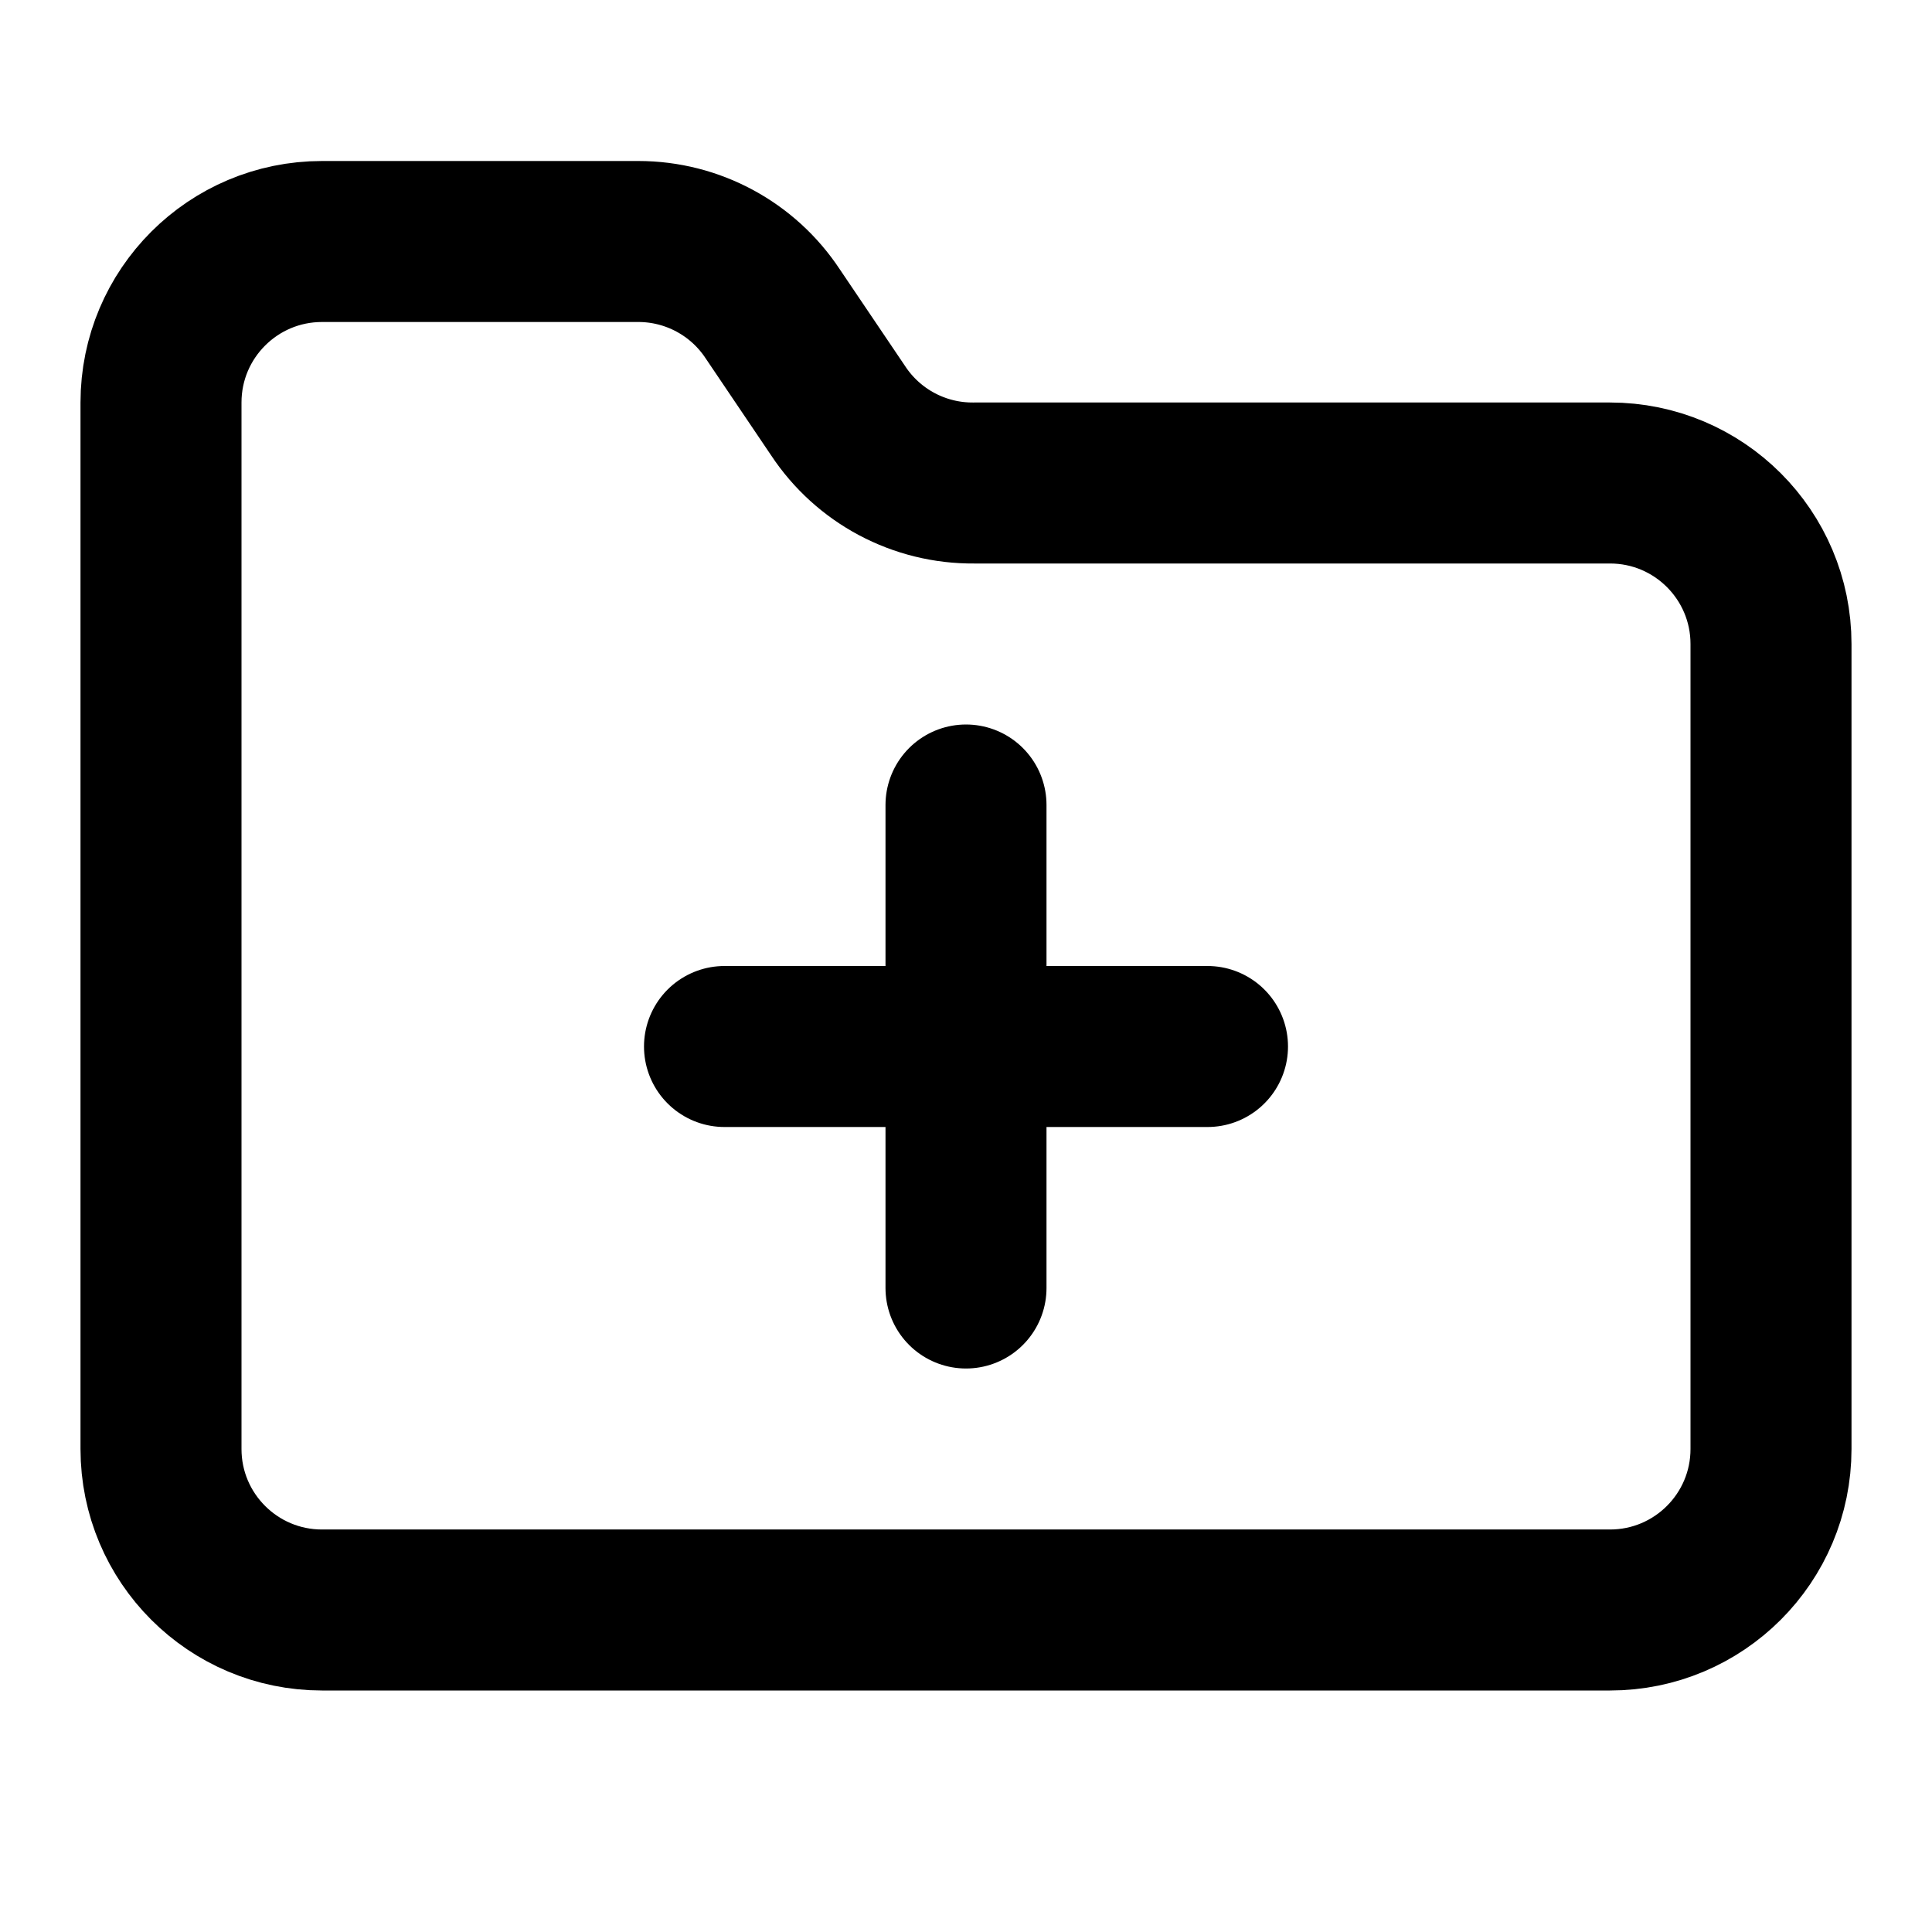
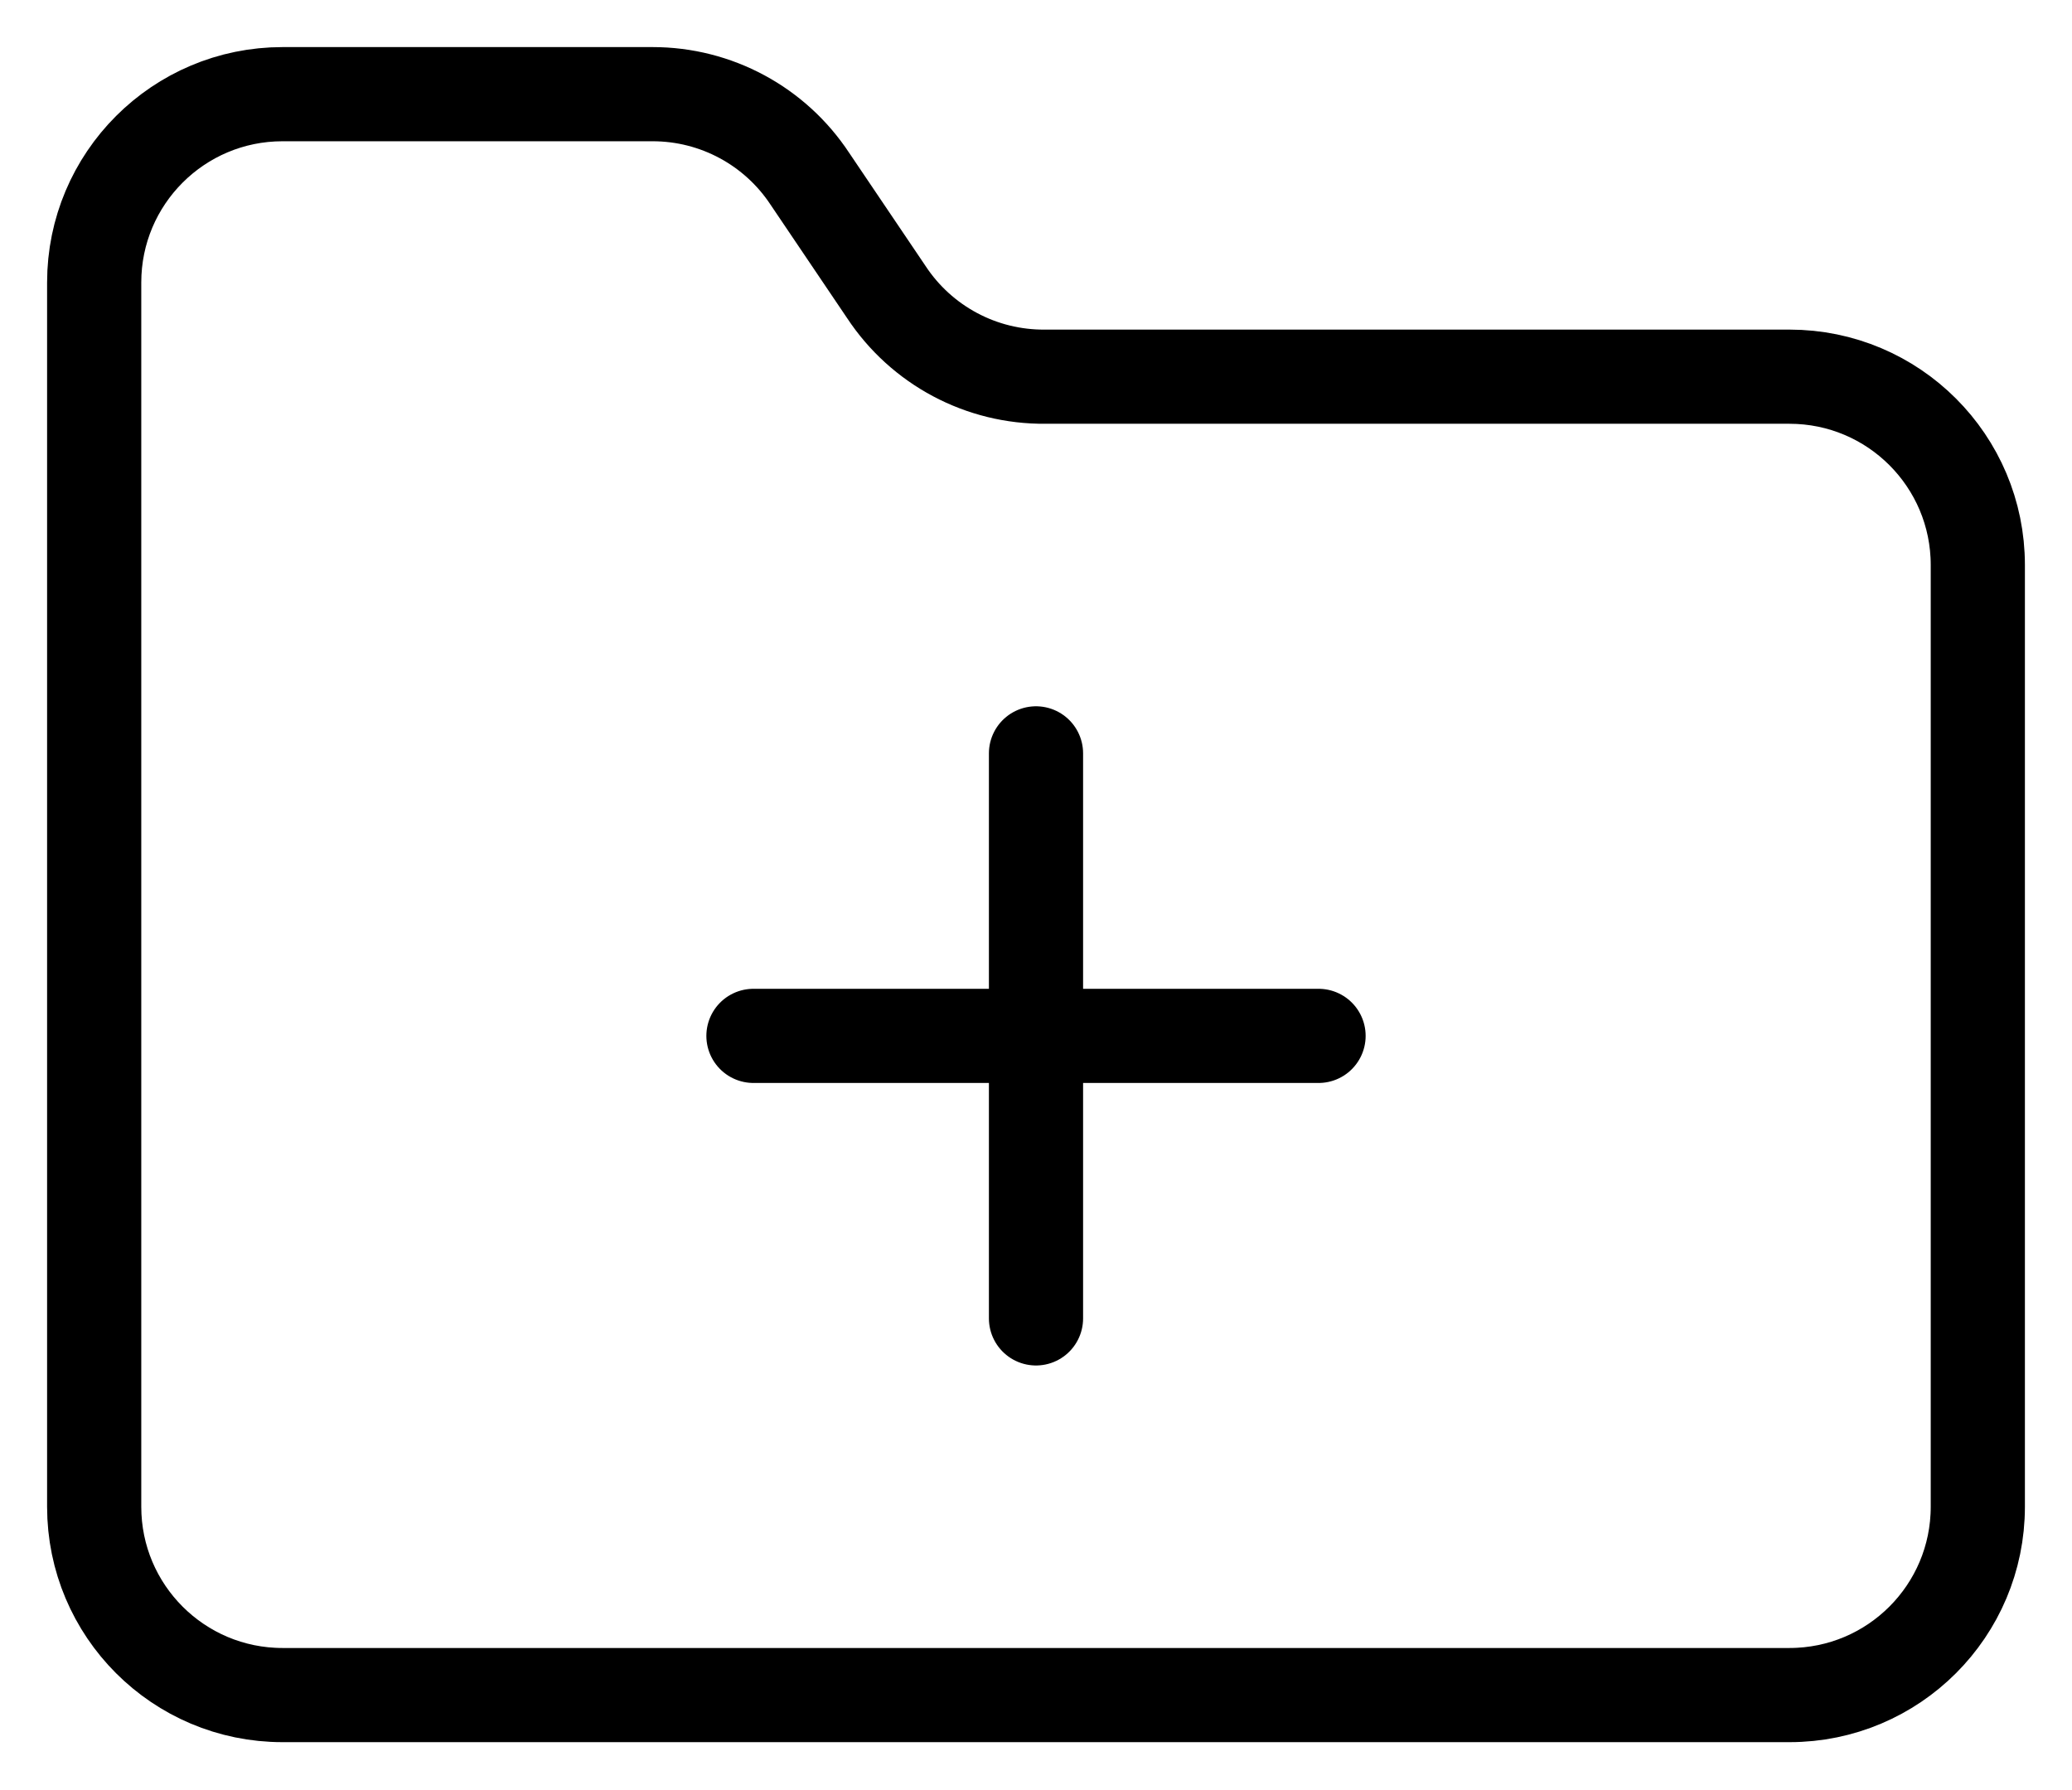
- <svg xmlns="http://www.w3.org/2000/svg" width="24" height="24" viewBox="0 0 24 24" fill="none" stroke="currentColor" stroke-width="2" stroke-linecap="round" stroke-linejoin="round" class="lucide lucide-folder-plus">
-   <path d="M12 10v6" />
-   <path d="M9 13h6" />
-   <path d="M20 20a2 2 0 0 0 2-2V8a2 2 0 0 0-2-2h-7.9a2 2 0 0 1-1.69-.9L9.6 3.9A2 2 0 0 0 7.93 3H4a2 2 0 0 0-2 2v13a2 2 0 0 0 2 2Z" />
+ <svg xmlns="http://www.w3.org/2000/svg" width="22px" height="19px" viewBox="0 0 22 19" version="1.1">
+   <g id="Page-1" stroke="none" stroke-width="1" fill="none" fill-rule="evenodd" stroke-linecap="round" stroke-linejoin="round">
+     <g id="Group" transform="translate(1, 1)" stroke="#000000">
+       <line x1="10" y1="7" x2="10" y2="13" id="Path" />
+       <line x1="7" y1="10" x2="13" y2="10" id="Path" />
+       <path d="M18,17 C19.105,17 20,16.105 20,15 L20,5 C20,3.895 19.105,3 18,3 L10.1,3 C9.42,3.007 8.784,2.668 8.41,2.1 L7.6,0.9 C7.23,0.338 6.603,0 5.93,0 L2,0 C0.895,0 0,0.895 0,2 L0,15 C0,16.105 0.895,17 2,17 L18,17 Z" id="Path" />
+     </g>
+   </g>
</svg>
